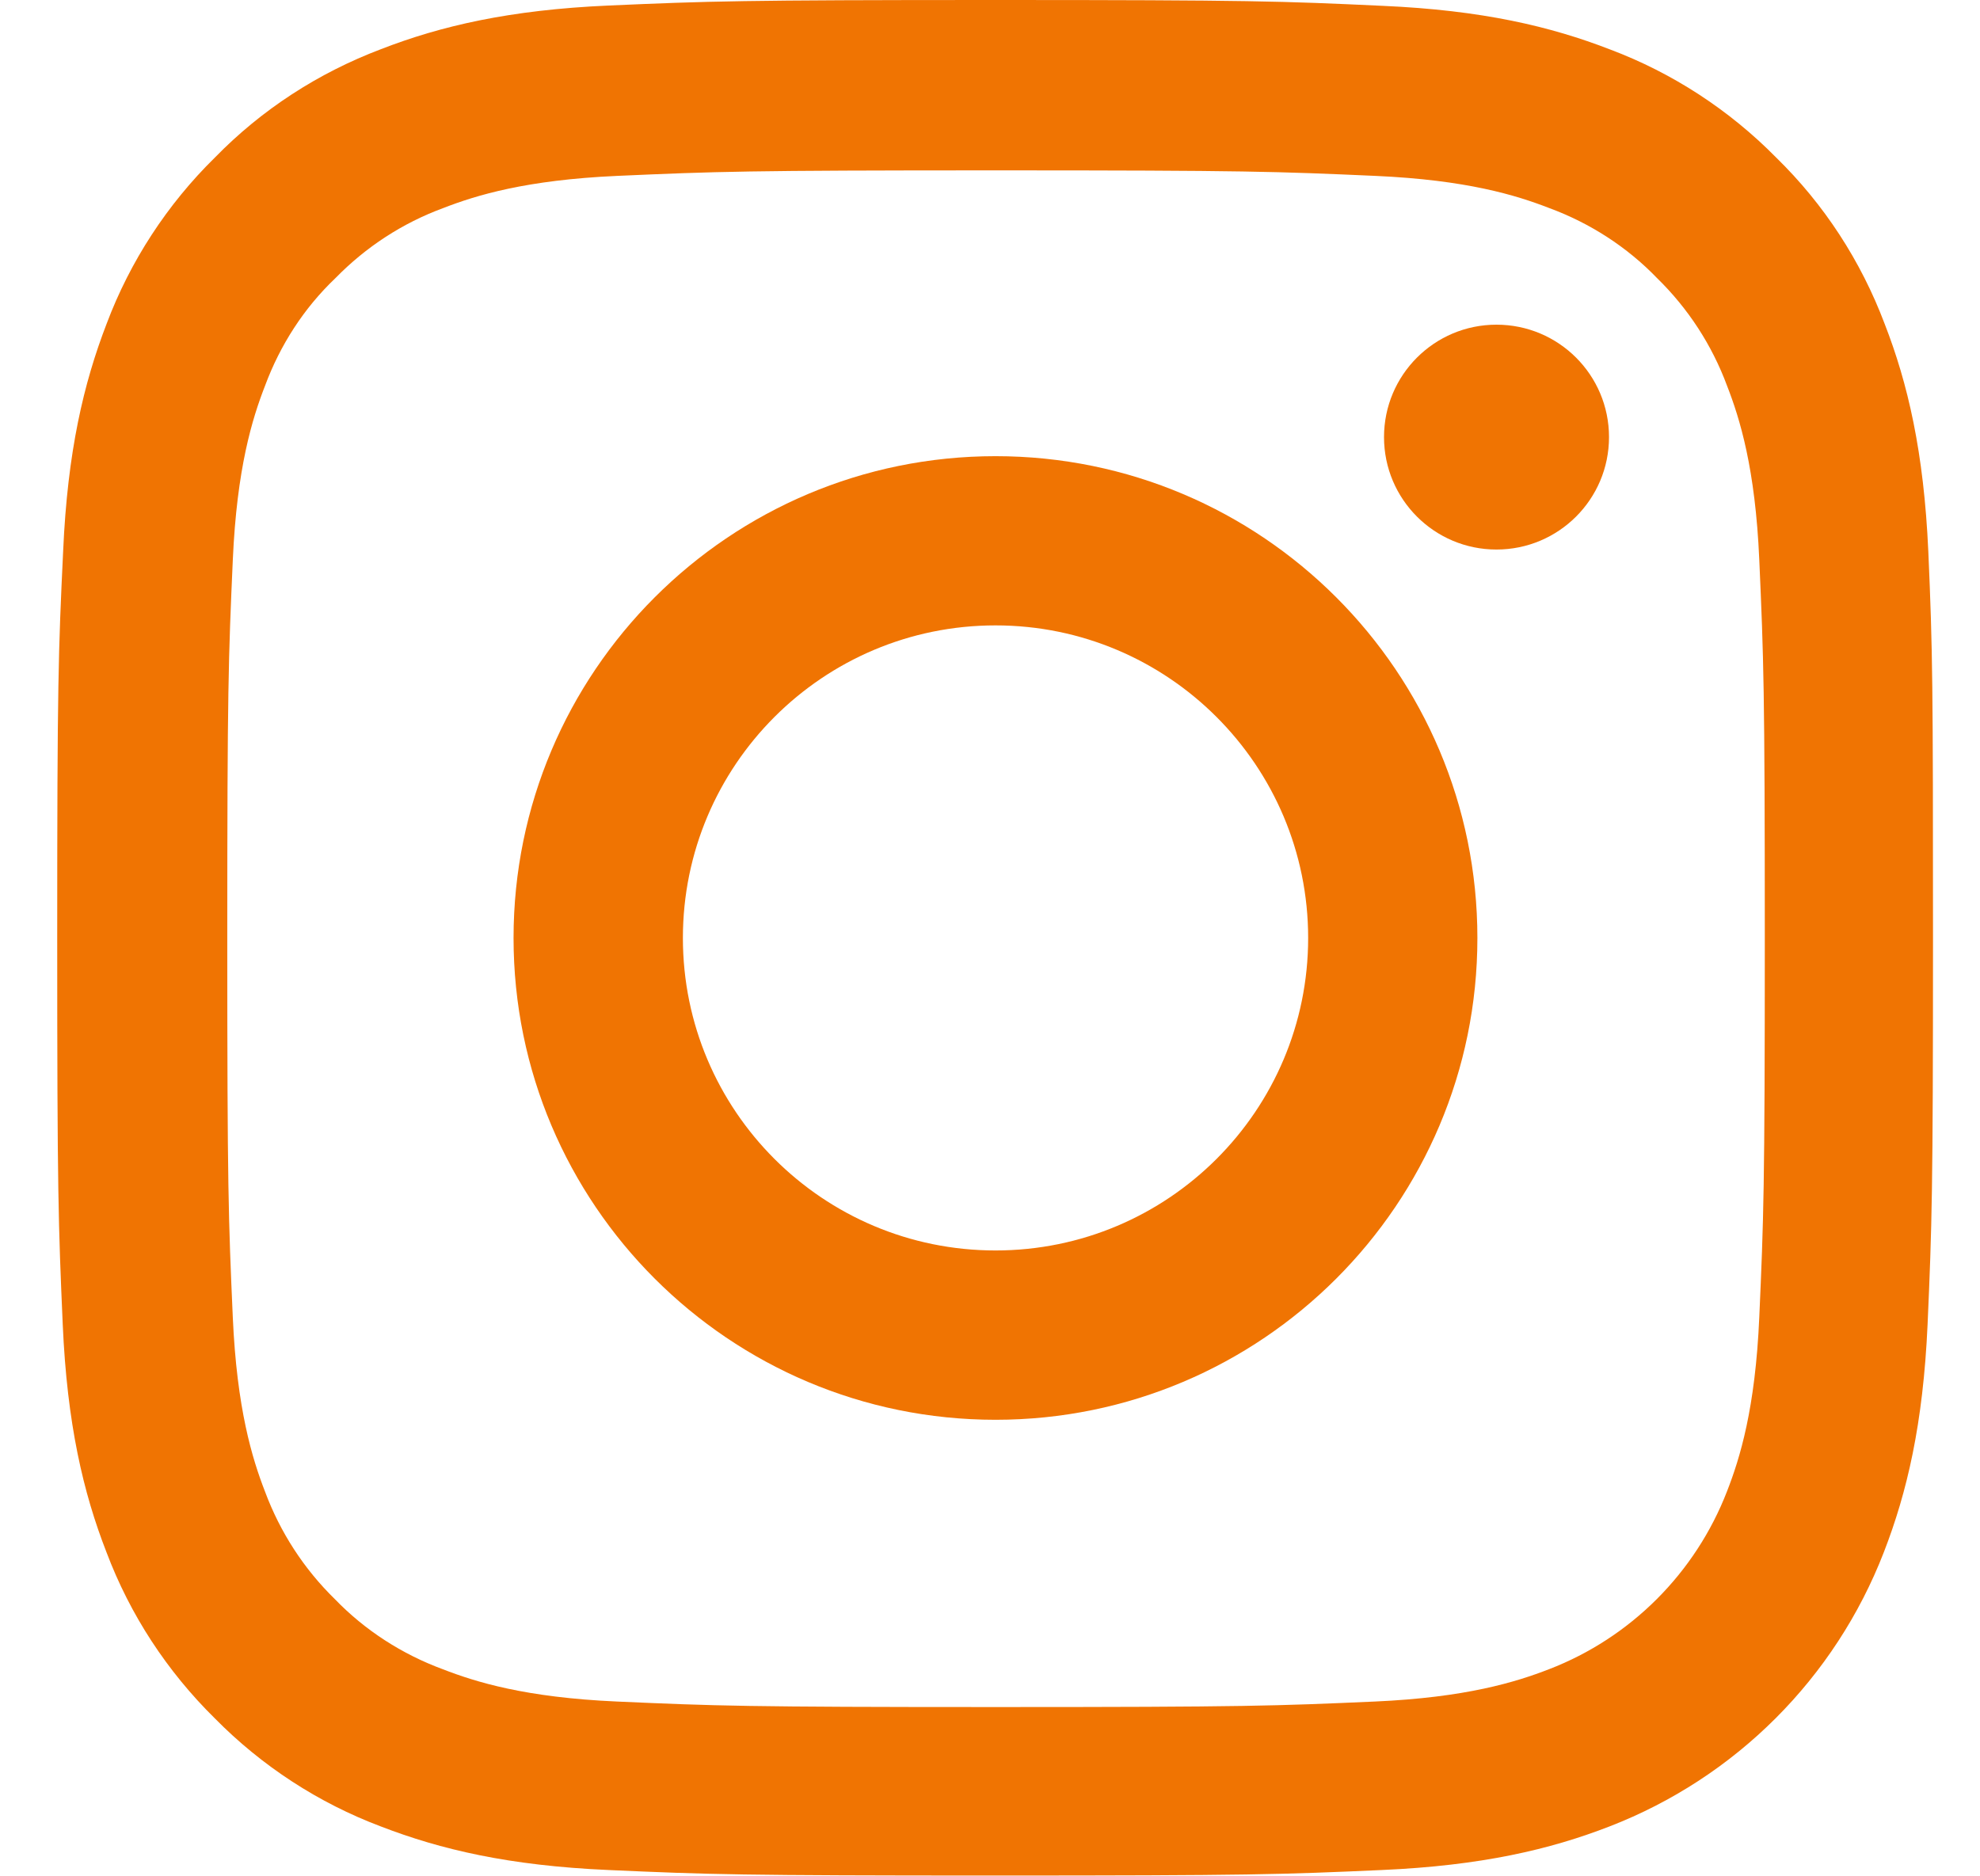
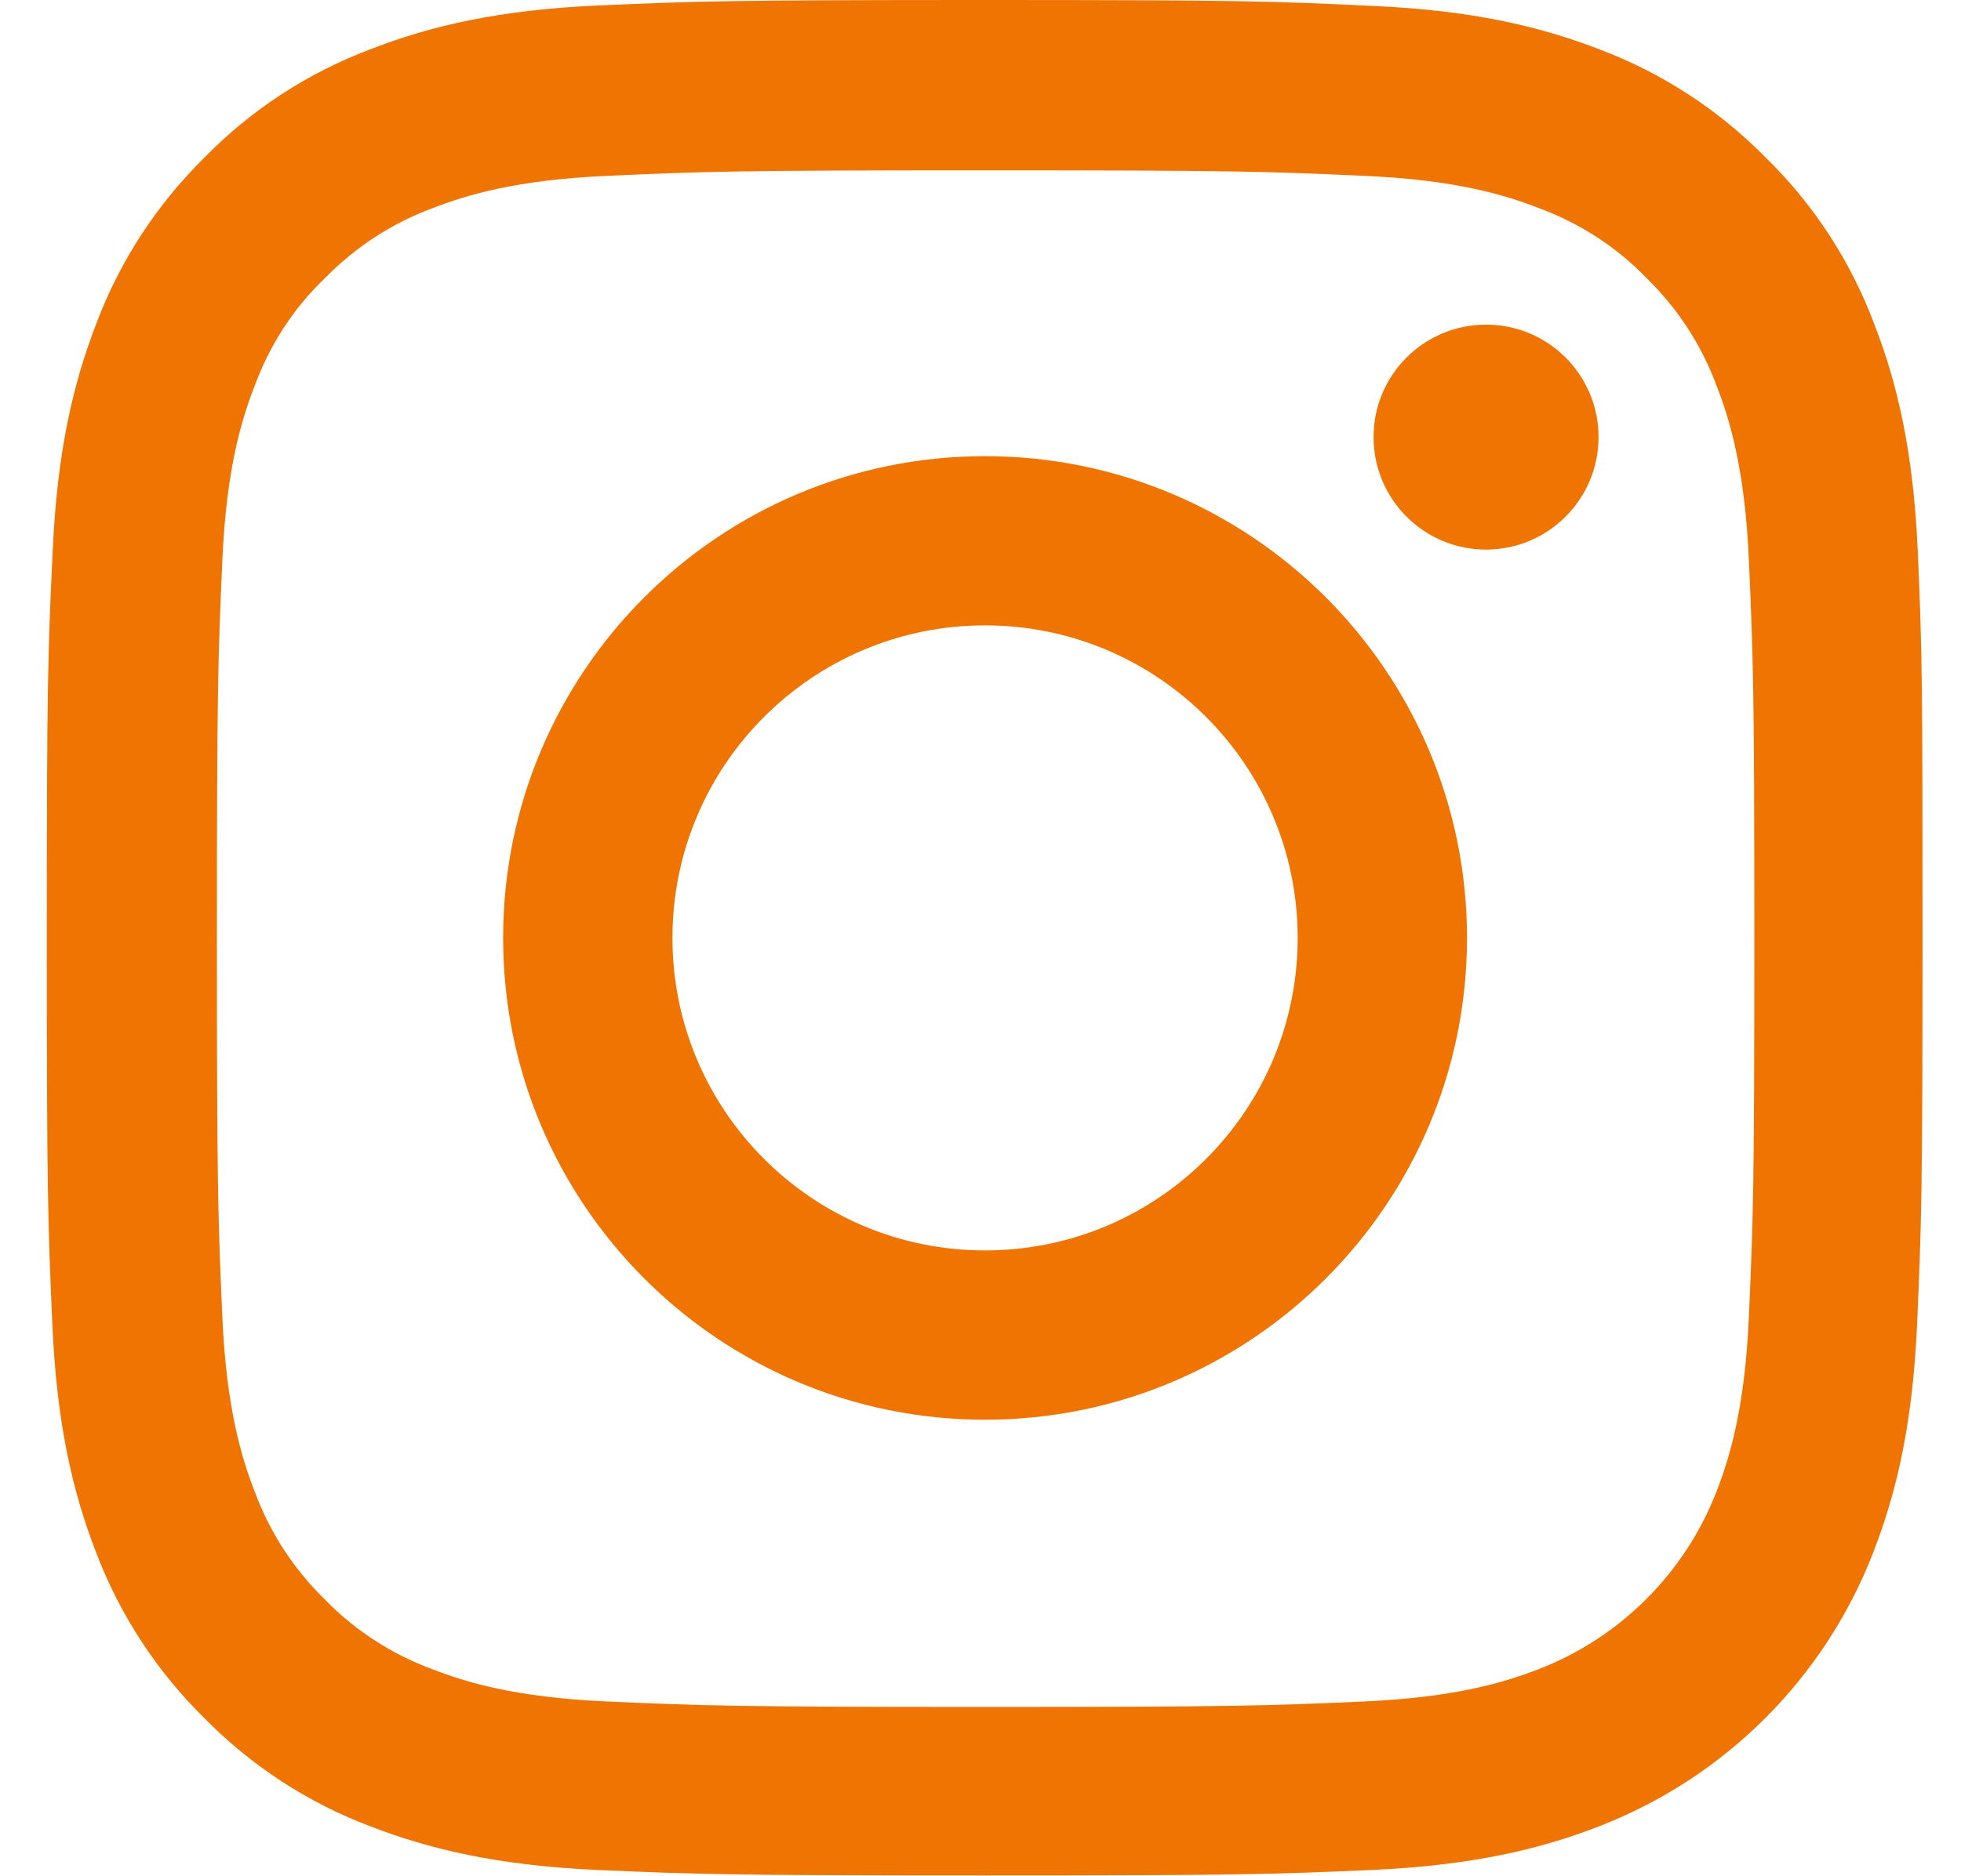
- <svg xmlns="http://www.w3.org/2000/svg" width="19" height="18" viewBox="0 0 19 18" fill="none">
-   <path d="M18.504 5.292C18.461 4.336 18.307 3.678 18.085 3.108C17.857 2.504 17.505 1.962 17.044 1.512C16.594 1.055 16.049 0.7 15.451 0.475C14.878 0.253 14.223 0.098 13.267 0.056C12.303 0.011 11.997 0 9.553 0C7.109 0 6.803 0.011 5.842 0.053C4.886 0.095 4.228 0.25 3.658 0.471C3.053 0.7 2.512 1.051 2.062 1.512C1.604 1.962 1.249 2.507 1.024 3.105C0.803 3.678 0.648 4.332 0.606 5.288C0.56 6.252 0.549 6.558 0.549 9.002C0.549 11.446 0.56 11.752 0.602 12.711C0.644 13.668 0.799 14.325 1.021 14.895C1.249 15.5 1.604 16.041 2.062 16.492C2.512 16.949 3.057 17.304 3.655 17.529C4.228 17.75 4.882 17.905 5.839 17.947C6.799 17.99 7.105 18 9.549 18C11.994 18 12.3 17.99 13.26 17.947C14.216 17.905 14.874 17.75 15.444 17.529C16.654 17.061 17.61 16.105 18.078 14.895C18.3 14.322 18.454 13.668 18.497 12.711C18.539 11.752 18.549 11.446 18.549 9.002C18.549 6.558 18.546 6.252 18.504 5.292ZM16.882 12.641C16.844 13.52 16.696 13.995 16.573 14.311C16.27 15.096 15.648 15.718 14.864 16.02C14.547 16.143 14.069 16.291 13.193 16.33C12.243 16.372 11.959 16.383 9.556 16.383C7.154 16.383 6.866 16.372 5.92 16.33C5.04 16.291 4.566 16.143 4.249 16.02C3.859 15.876 3.504 15.648 3.215 15.349C2.916 15.057 2.688 14.705 2.543 14.315C2.42 13.998 2.273 13.52 2.234 12.645C2.192 11.695 2.181 11.411 2.181 9.009C2.181 6.607 2.192 6.319 2.234 5.373C2.273 4.494 2.42 4.019 2.543 3.703C2.688 3.312 2.916 2.957 3.219 2.669C3.511 2.37 3.862 2.141 4.253 1.997C4.569 1.874 5.048 1.727 5.923 1.688C6.873 1.646 7.158 1.635 9.56 1.635C11.966 1.635 12.25 1.646 13.197 1.688C14.076 1.727 14.55 1.874 14.867 1.997C15.257 2.141 15.613 2.37 15.901 2.669C16.2 2.961 16.428 3.312 16.573 3.703C16.696 4.019 16.844 4.497 16.882 5.373C16.924 6.322 16.935 6.607 16.935 9.009C16.935 11.411 16.924 11.692 16.882 12.641Z" fill="#F07402" />
-   <path d="M9.553 4.378C6.999 4.378 4.928 6.449 4.928 9.002C4.928 11.555 6.999 13.626 9.553 13.626C12.106 13.626 14.177 11.555 14.177 9.002C14.177 6.449 12.106 4.378 9.553 4.378ZM9.553 12.001C7.896 12.001 6.553 10.658 6.553 9.002C6.553 7.346 7.896 6.002 9.553 6.002C11.209 6.002 12.553 7.346 12.553 9.002C12.553 10.658 11.209 12.001 9.553 12.001Z" fill="#F07402" />
-   <path d="M15.44 4.195C15.44 4.791 14.957 5.274 14.36 5.274C13.764 5.274 13.281 4.791 13.281 4.195C13.281 3.599 13.764 3.116 14.36 3.116C14.957 3.116 15.44 3.599 15.44 4.195Z" fill="#F07402" />
+ <svg xmlns="http://www.w3.org/2000/svg" width="23" height="22" viewBox="0 0 23 22" fill="none">
+   <path d="M22.493 6.468C22.442 5.299 22.253 4.495 21.982 3.799C21.703 3.06 21.273 2.398 20.709 1.848C20.159 1.289 19.493 0.855 18.762 0.58C18.062 0.309 17.262 0.12 16.093 0.069C14.915 0.013 14.541 0 11.554 0C8.566 0 8.192 0.013 7.019 0.064C5.849 0.116 5.046 0.305 4.349 0.576C3.61 0.855 2.948 1.285 2.398 1.848C1.839 2.398 1.405 3.064 1.13 3.795C0.859 4.495 0.67 5.295 0.618 6.464C0.562 7.641 0.549 8.015 0.549 11.002C0.549 13.989 0.562 14.363 0.614 15.536C0.665 16.705 0.855 17.509 1.125 18.205C1.405 18.944 1.839 19.606 2.398 20.156C2.948 20.715 3.614 21.149 4.345 21.424C5.046 21.695 5.845 21.884 7.014 21.936C8.188 21.987 8.562 22 11.549 22C14.537 22 14.911 21.987 16.084 21.936C17.253 21.884 18.057 21.695 18.754 21.424C20.233 20.852 21.402 19.684 21.973 18.205C22.244 17.505 22.433 16.705 22.485 15.536C22.536 14.363 22.549 13.989 22.549 11.002C22.549 8.015 22.545 7.641 22.493 6.468ZM20.512 15.45C20.465 16.525 20.284 17.105 20.134 17.492C19.764 18.45 19.003 19.211 18.044 19.581C17.657 19.731 17.073 19.911 16.003 19.959C14.842 20.01 14.494 20.023 11.558 20.023C8.622 20.023 8.27 20.01 7.113 19.959C6.039 19.911 5.458 19.731 5.071 19.581C4.594 19.404 4.16 19.125 3.808 18.76C3.442 18.403 3.163 17.973 2.987 17.496C2.836 17.109 2.656 16.525 2.608 15.455C2.557 14.294 2.544 13.946 2.544 11.011C2.544 8.075 2.557 7.723 2.608 6.567C2.656 5.493 2.836 4.912 2.987 4.526C3.163 4.048 3.442 3.614 3.812 3.262C4.169 2.897 4.599 2.617 5.076 2.441C5.463 2.291 6.047 2.11 7.118 2.063C8.278 2.011 8.626 1.998 11.562 1.998C14.502 1.998 14.851 2.011 16.007 2.063C17.082 2.11 17.662 2.291 18.049 2.441C18.526 2.617 18.96 2.897 19.312 3.262C19.678 3.619 19.957 4.048 20.134 4.526C20.284 4.912 20.465 5.497 20.512 6.567C20.563 7.727 20.576 8.075 20.576 11.011C20.576 13.946 20.563 14.29 20.512 15.45Z" fill="#F07402" />
+   <path d="M11.553 5.351C8.433 5.351 5.901 7.882 5.901 11.002C5.901 14.122 8.433 16.654 11.553 16.654C14.674 16.654 17.206 14.122 17.206 11.002C17.206 7.882 14.674 5.351 11.553 5.351ZM11.553 14.668C9.529 14.668 7.887 13.027 7.887 11.002C7.887 8.978 9.529 7.336 11.553 7.336C13.578 7.336 15.22 8.978 15.22 11.002C15.22 13.027 13.578 14.668 11.553 14.668Z" fill="#F07402" />
+   <path d="M18.749 5.127C18.749 5.856 18.158 6.447 17.429 6.447C16.701 6.447 16.11 5.856 16.11 5.127C16.11 4.398 16.701 3.808 17.429 3.808C18.158 3.808 18.749 4.398 18.749 5.127Z" fill="#F07402" />
</svg>
